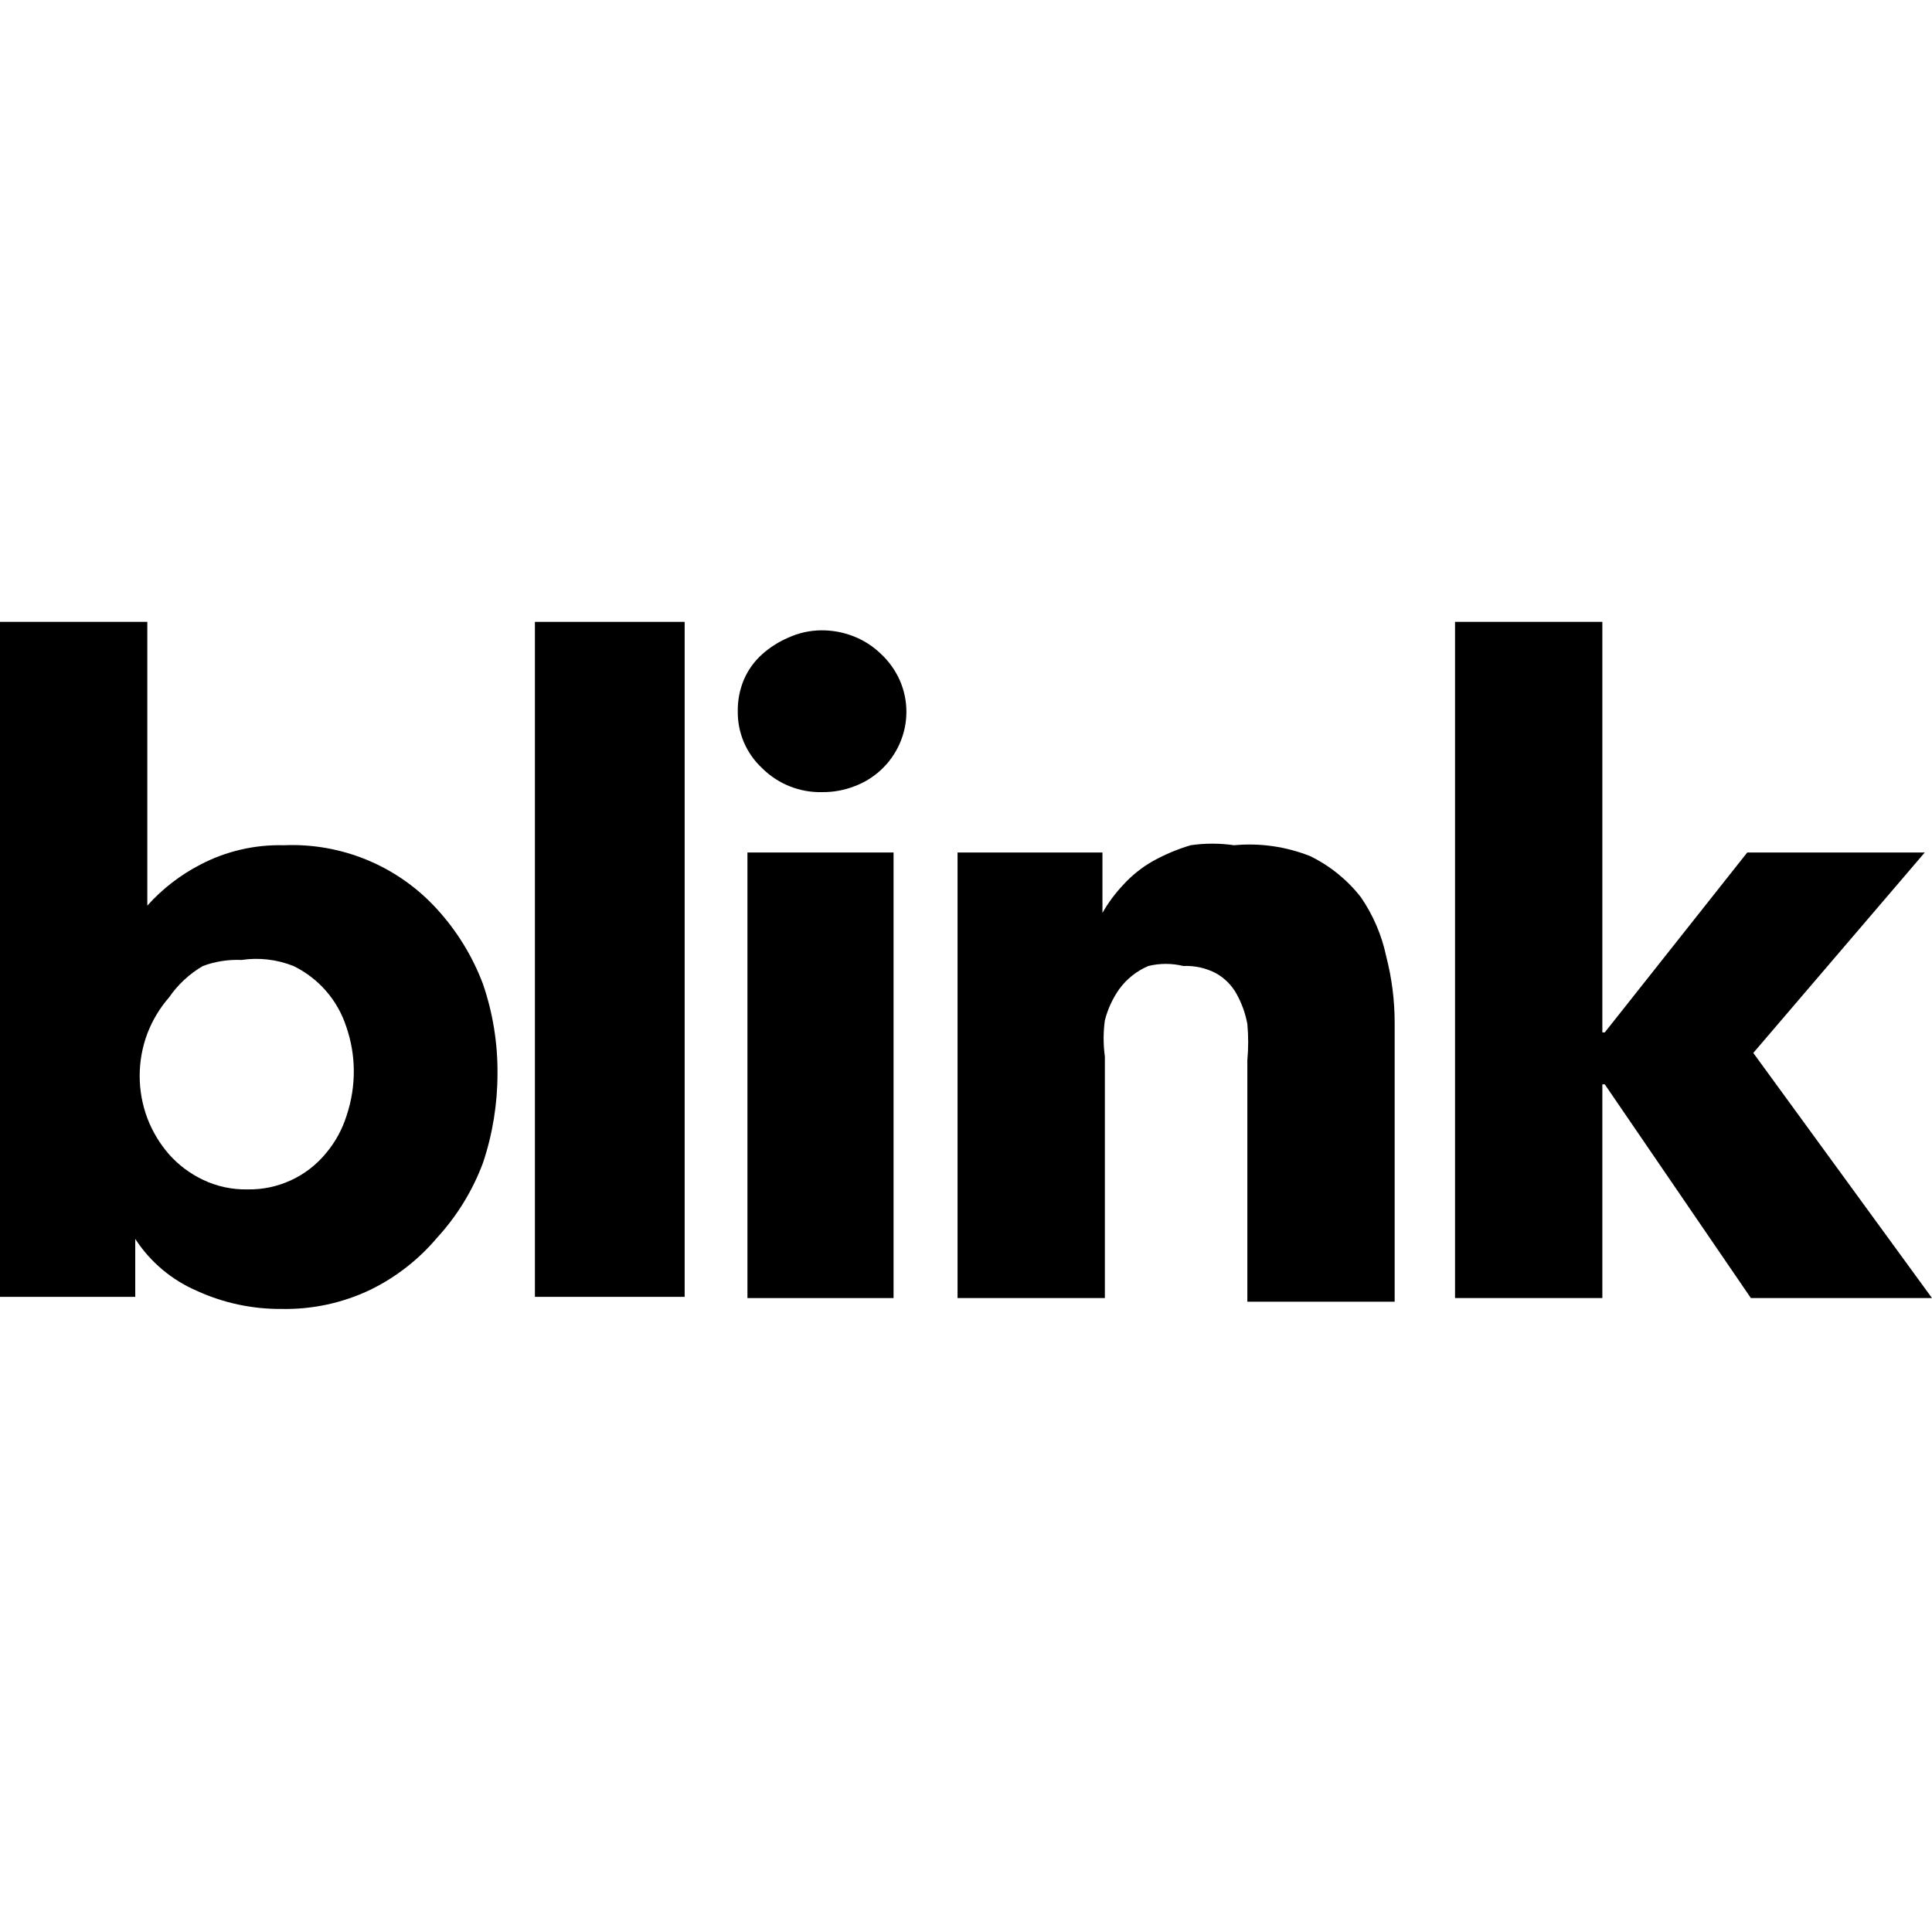
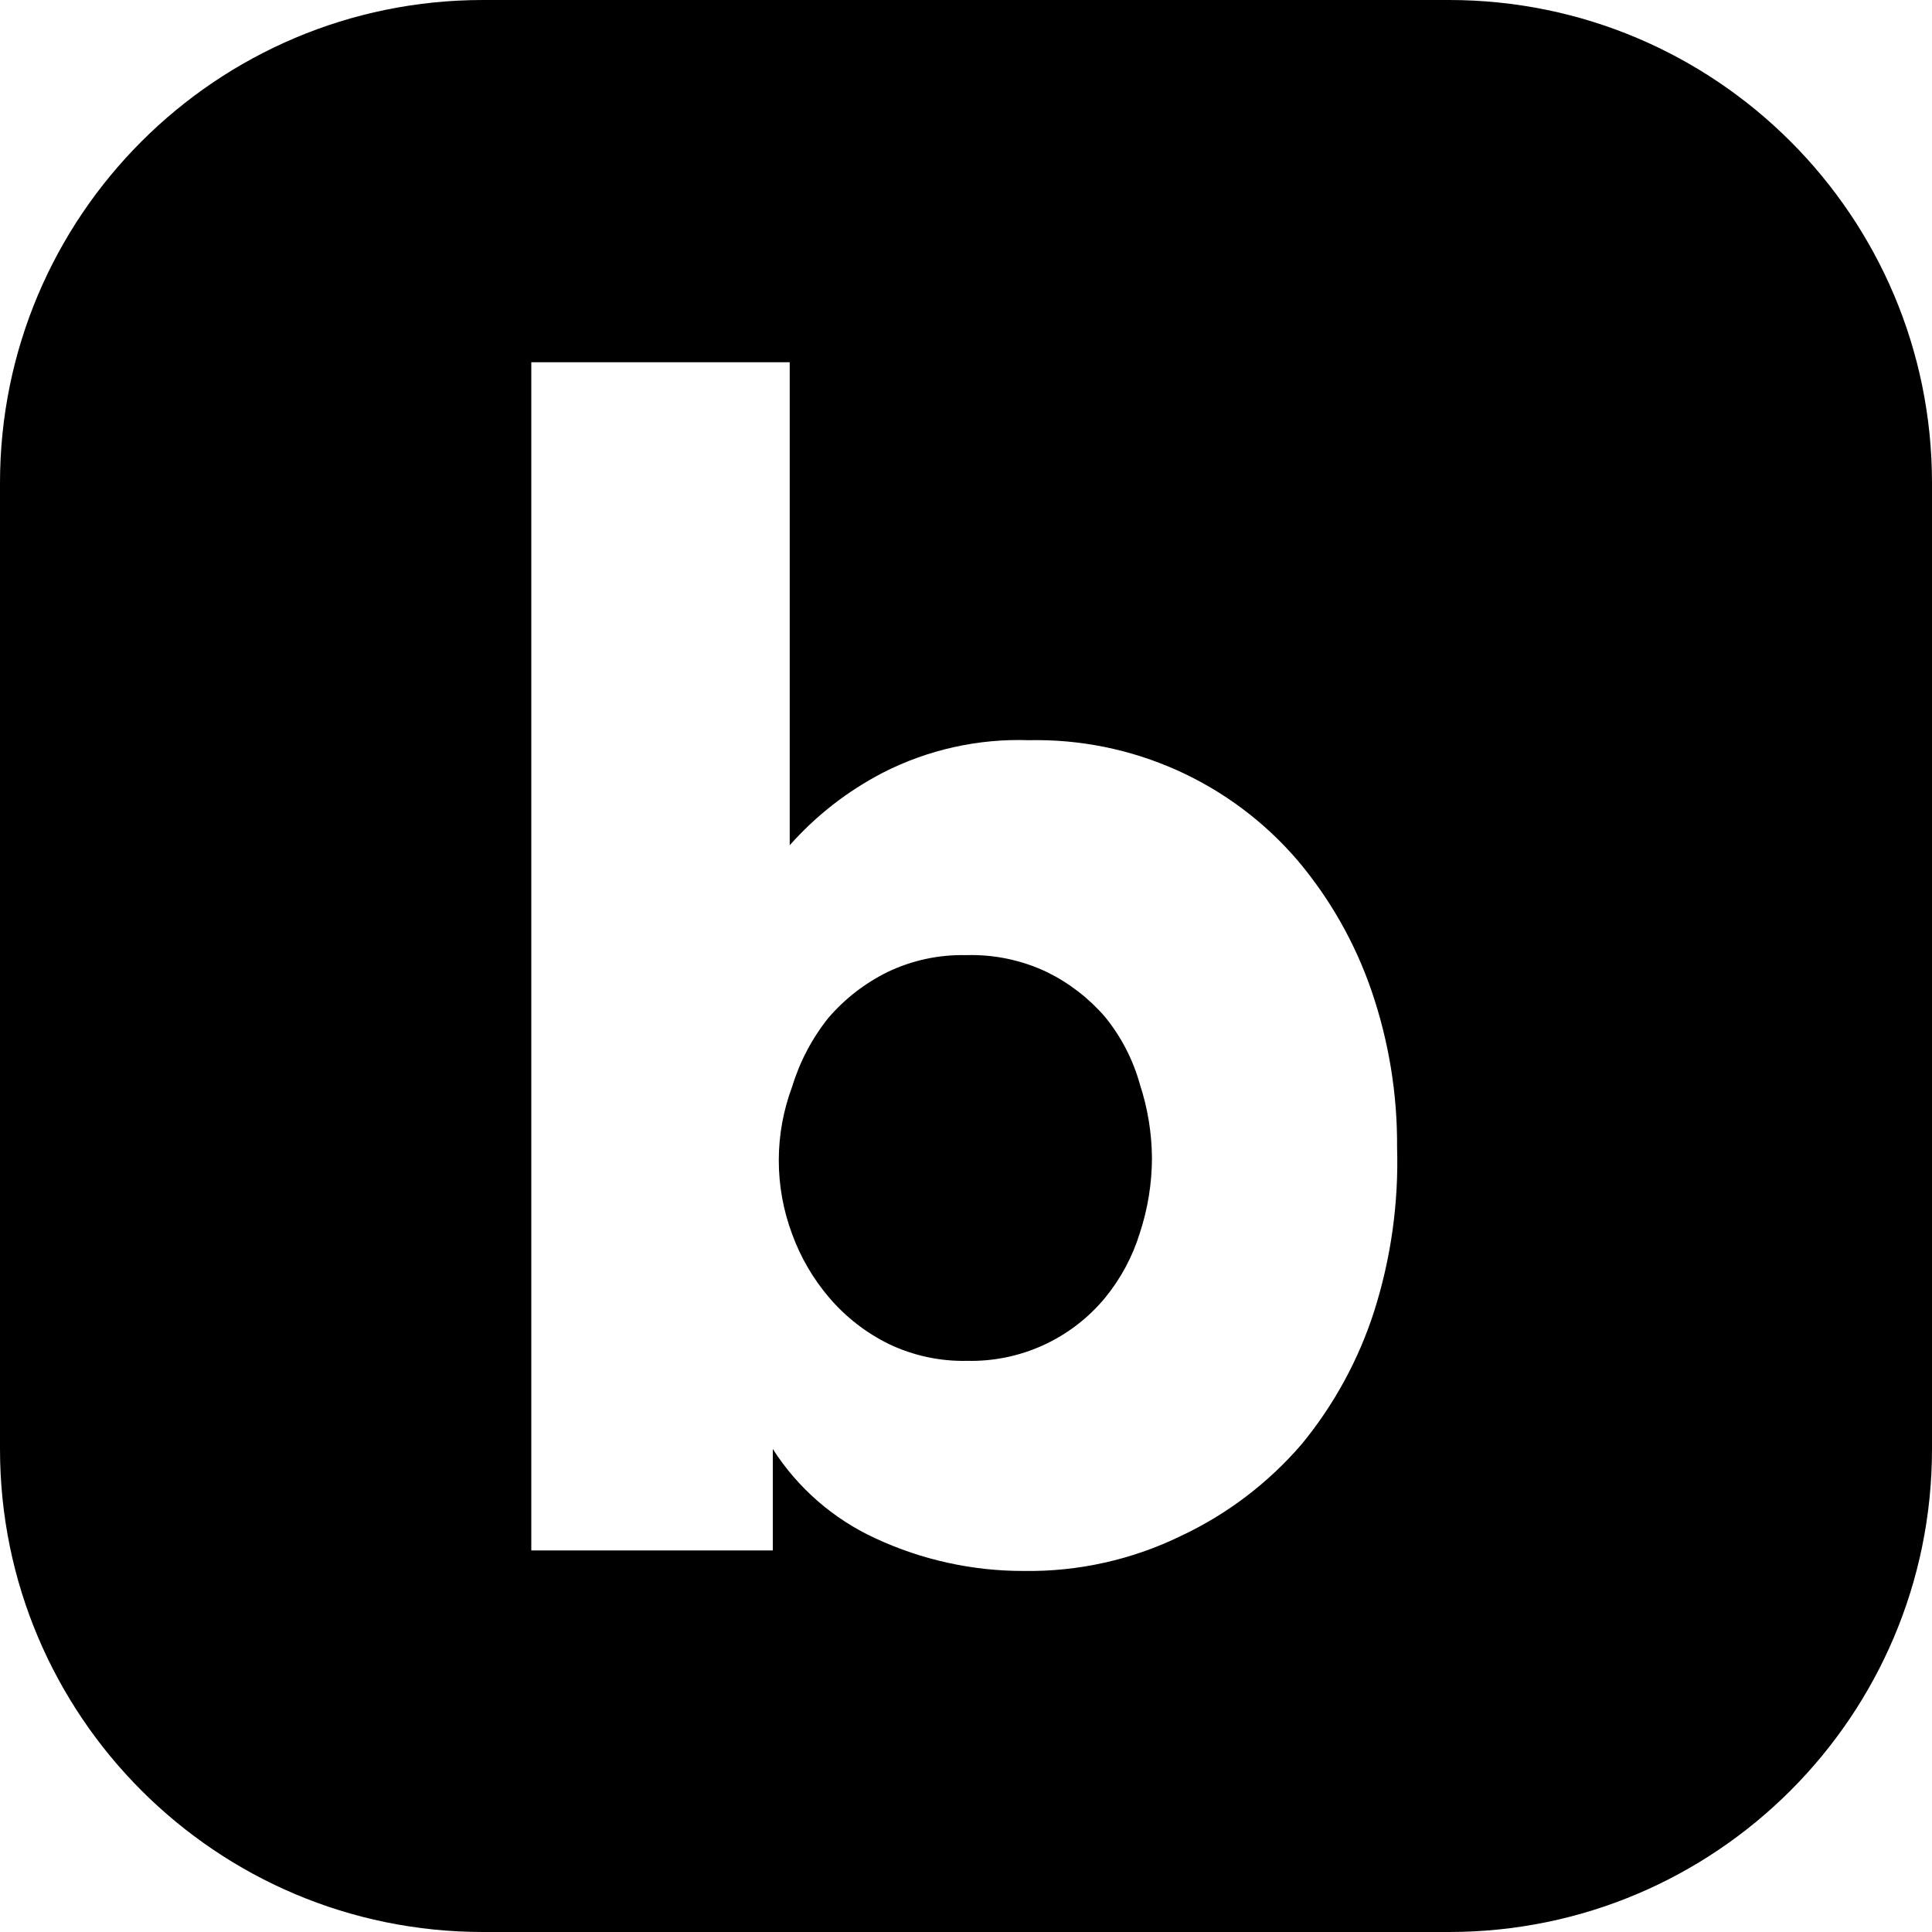
- <svg xmlns="http://www.w3.org/2000/svg" viewBox="0 0 16 16">
-   <path d="M3.62,7.53A1.62,1.62,0,0,0,2.35,7a1.41,1.41,0,0,0-.69.16,1.53,1.53,0,0,0-.44.34h0V5.15H0v5.59H1.12v-.48h0a1.15,1.15,0,0,0,.51.43,1.65,1.65,0,0,0,.7.15,1.63,1.63,0,0,0,.74-.16,1.7,1.7,0,0,0,.55-.43A1.9,1.9,0,0,0,4,9.63a2.33,2.33,0,0,0,.12-.74A2.23,2.23,0,0,0,4,8.15,1.92,1.92,0,0,0,3.62,7.53ZM2.87,9.24a.9.9,0,0,1-.17.31.82.82,0,0,1-.65.3.81.81,0,0,1-.37-.08.88.88,0,0,1-.28-.21,1,1,0,0,1-.18-.3,1,1,0,0,1,0-.7,1,1,0,0,1,.18-.3A.88.88,0,0,1,1.68,8,.82.82,0,0,1,2,7.95.83.83,0,0,1,2.43,8a.85.85,0,0,1,.44.51,1.12,1.12,0,0,1,.06.35A1.15,1.15,0,0,1,2.87,9.24Z" />
-   <rect x="6.19" y="7.06" width="1.21" height="3.69" />
-   <rect x="4.43" y="5.15" width="1.24" height="5.59" />
-   <path d="M7.29,5.41a.68.68,0,0,0-.22-.14.72.72,0,0,0-.27-.05.67.67,0,0,0-.27.06.8.8,0,0,0-.22.14.6.6,0,0,0-.15.21.65.65,0,0,0-.05.26.63.63,0,0,0,.2.47.68.68,0,0,0,.5.2.72.72,0,0,0,.27-.05.66.66,0,0,0,.37-.35.65.65,0,0,0,0-.53A.68.68,0,0,0,7.29,5.41Z" />
-   <polygon points="14.52 8.72 15.94 7.06 14.47 7.06 13.29 8.55 13.27 8.55 13.27 5.15 12.05 5.15 12.05 10.75 13.27 10.75 13.27 8.98 13.29 8.98 14.5 10.75 16 10.75 14.52 8.72" />
-   <path d="M11.27,7.43a1.2,1.2,0,0,0-.42-.34A1.36,1.36,0,0,0,10.22,7,1.24,1.24,0,0,0,9.86,7a1.57,1.57,0,0,0-.31.13,1,1,0,0,0-.25.2,1.22,1.22,0,0,0-.17.23h0V7.06H7.93v3.69H9.15v-2a1.1,1.1,0,0,1,0-.3.79.79,0,0,1,.12-.26A.58.58,0,0,1,9.51,8,.61.61,0,0,1,9.8,8a.53.53,0,0,1,.27.06.44.44,0,0,1,.17.17.82.82,0,0,1,.09.25,1.63,1.63,0,0,1,0,.3v2h1.22V8.47a2.2,2.2,0,0,0-.07-.55A1.36,1.36,0,0,0,11.27,7.43Z" />
+ <svg xmlns="http://www.w3.org/2000/svg" id="Ebene_1" data-name="Ebene 1" viewBox="0 0 16 16">
+   <path d="M9.15,8.42a1.52,1.52,0,0,0-.48-.37A1.46,1.46,0,0,0,8,7.91a1.43,1.43,0,0,0-.65.14,1.55,1.55,0,0,0-.49.38A1.71,1.71,0,0,0,6.56,9a1.74,1.74,0,0,0,0,1.22,1.71,1.71,0,0,0,.31.53,1.54,1.54,0,0,0,.49.38,1.43,1.43,0,0,0,.65.14,1.44,1.44,0,0,0,1.14-.52,1.58,1.58,0,0,0,.29-.54,2,2,0,0,0,.1-.62,2,2,0,0,0-.1-.61A1.53,1.53,0,0,0,9.15,8.42Z" />
+   <path d="M12,0H4A4,4,0,0,0,0,4v8a4,4,0,0,0,4,4h8a4,4,0,0,0,4-4V4A4,4,0,0,0,12,0Zm-.62,10.86a3.34,3.34,0,0,1-.6,1.1,3,3,0,0,1-1,.76,2.87,2.87,0,0,1-1.3.29,2.9,2.9,0,0,1-1.23-.27A2,2,0,0,1,6.4,12h0v.84h-2V3H6.54V7h0a2.68,2.68,0,0,1,.77-.6,2.47,2.47,0,0,1,1.21-.27,2.85,2.85,0,0,1,2.23,1,3.37,3.37,0,0,1,.61,1.08,3.91,3.91,0,0,1,.21,1.29A4.08,4.08,0,0,1,11.38,10.86Z" />
</svg>
